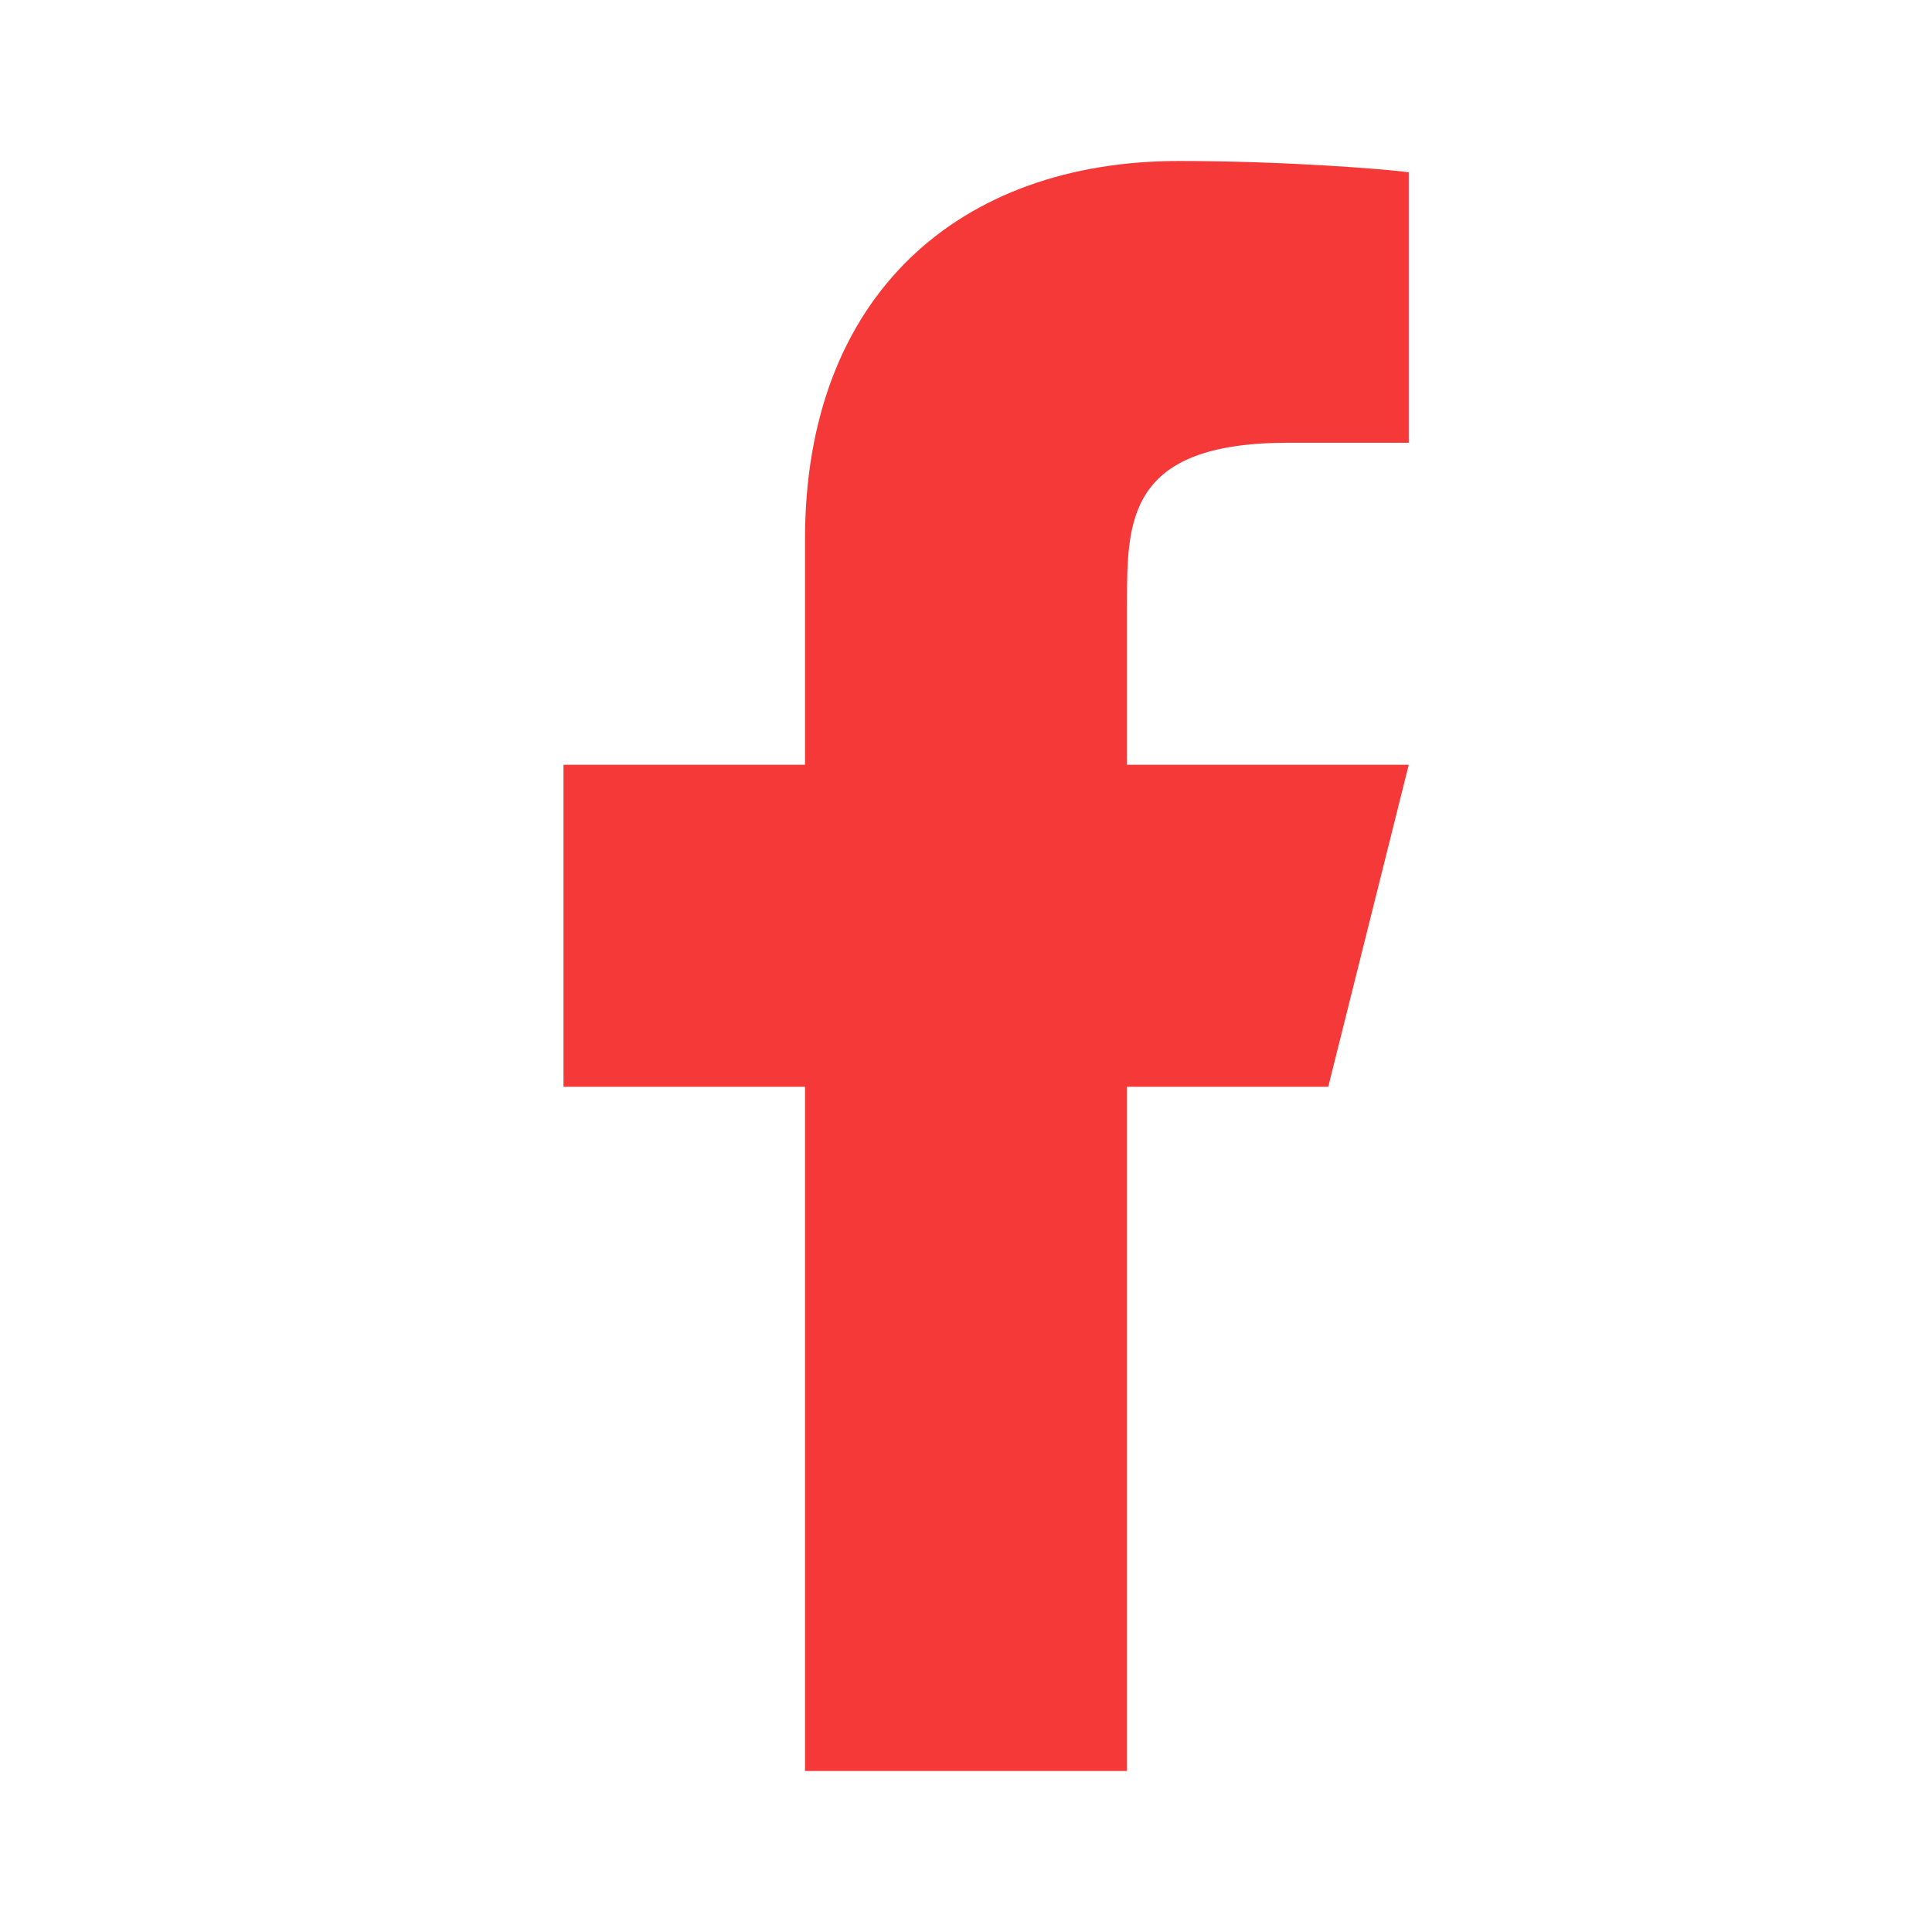
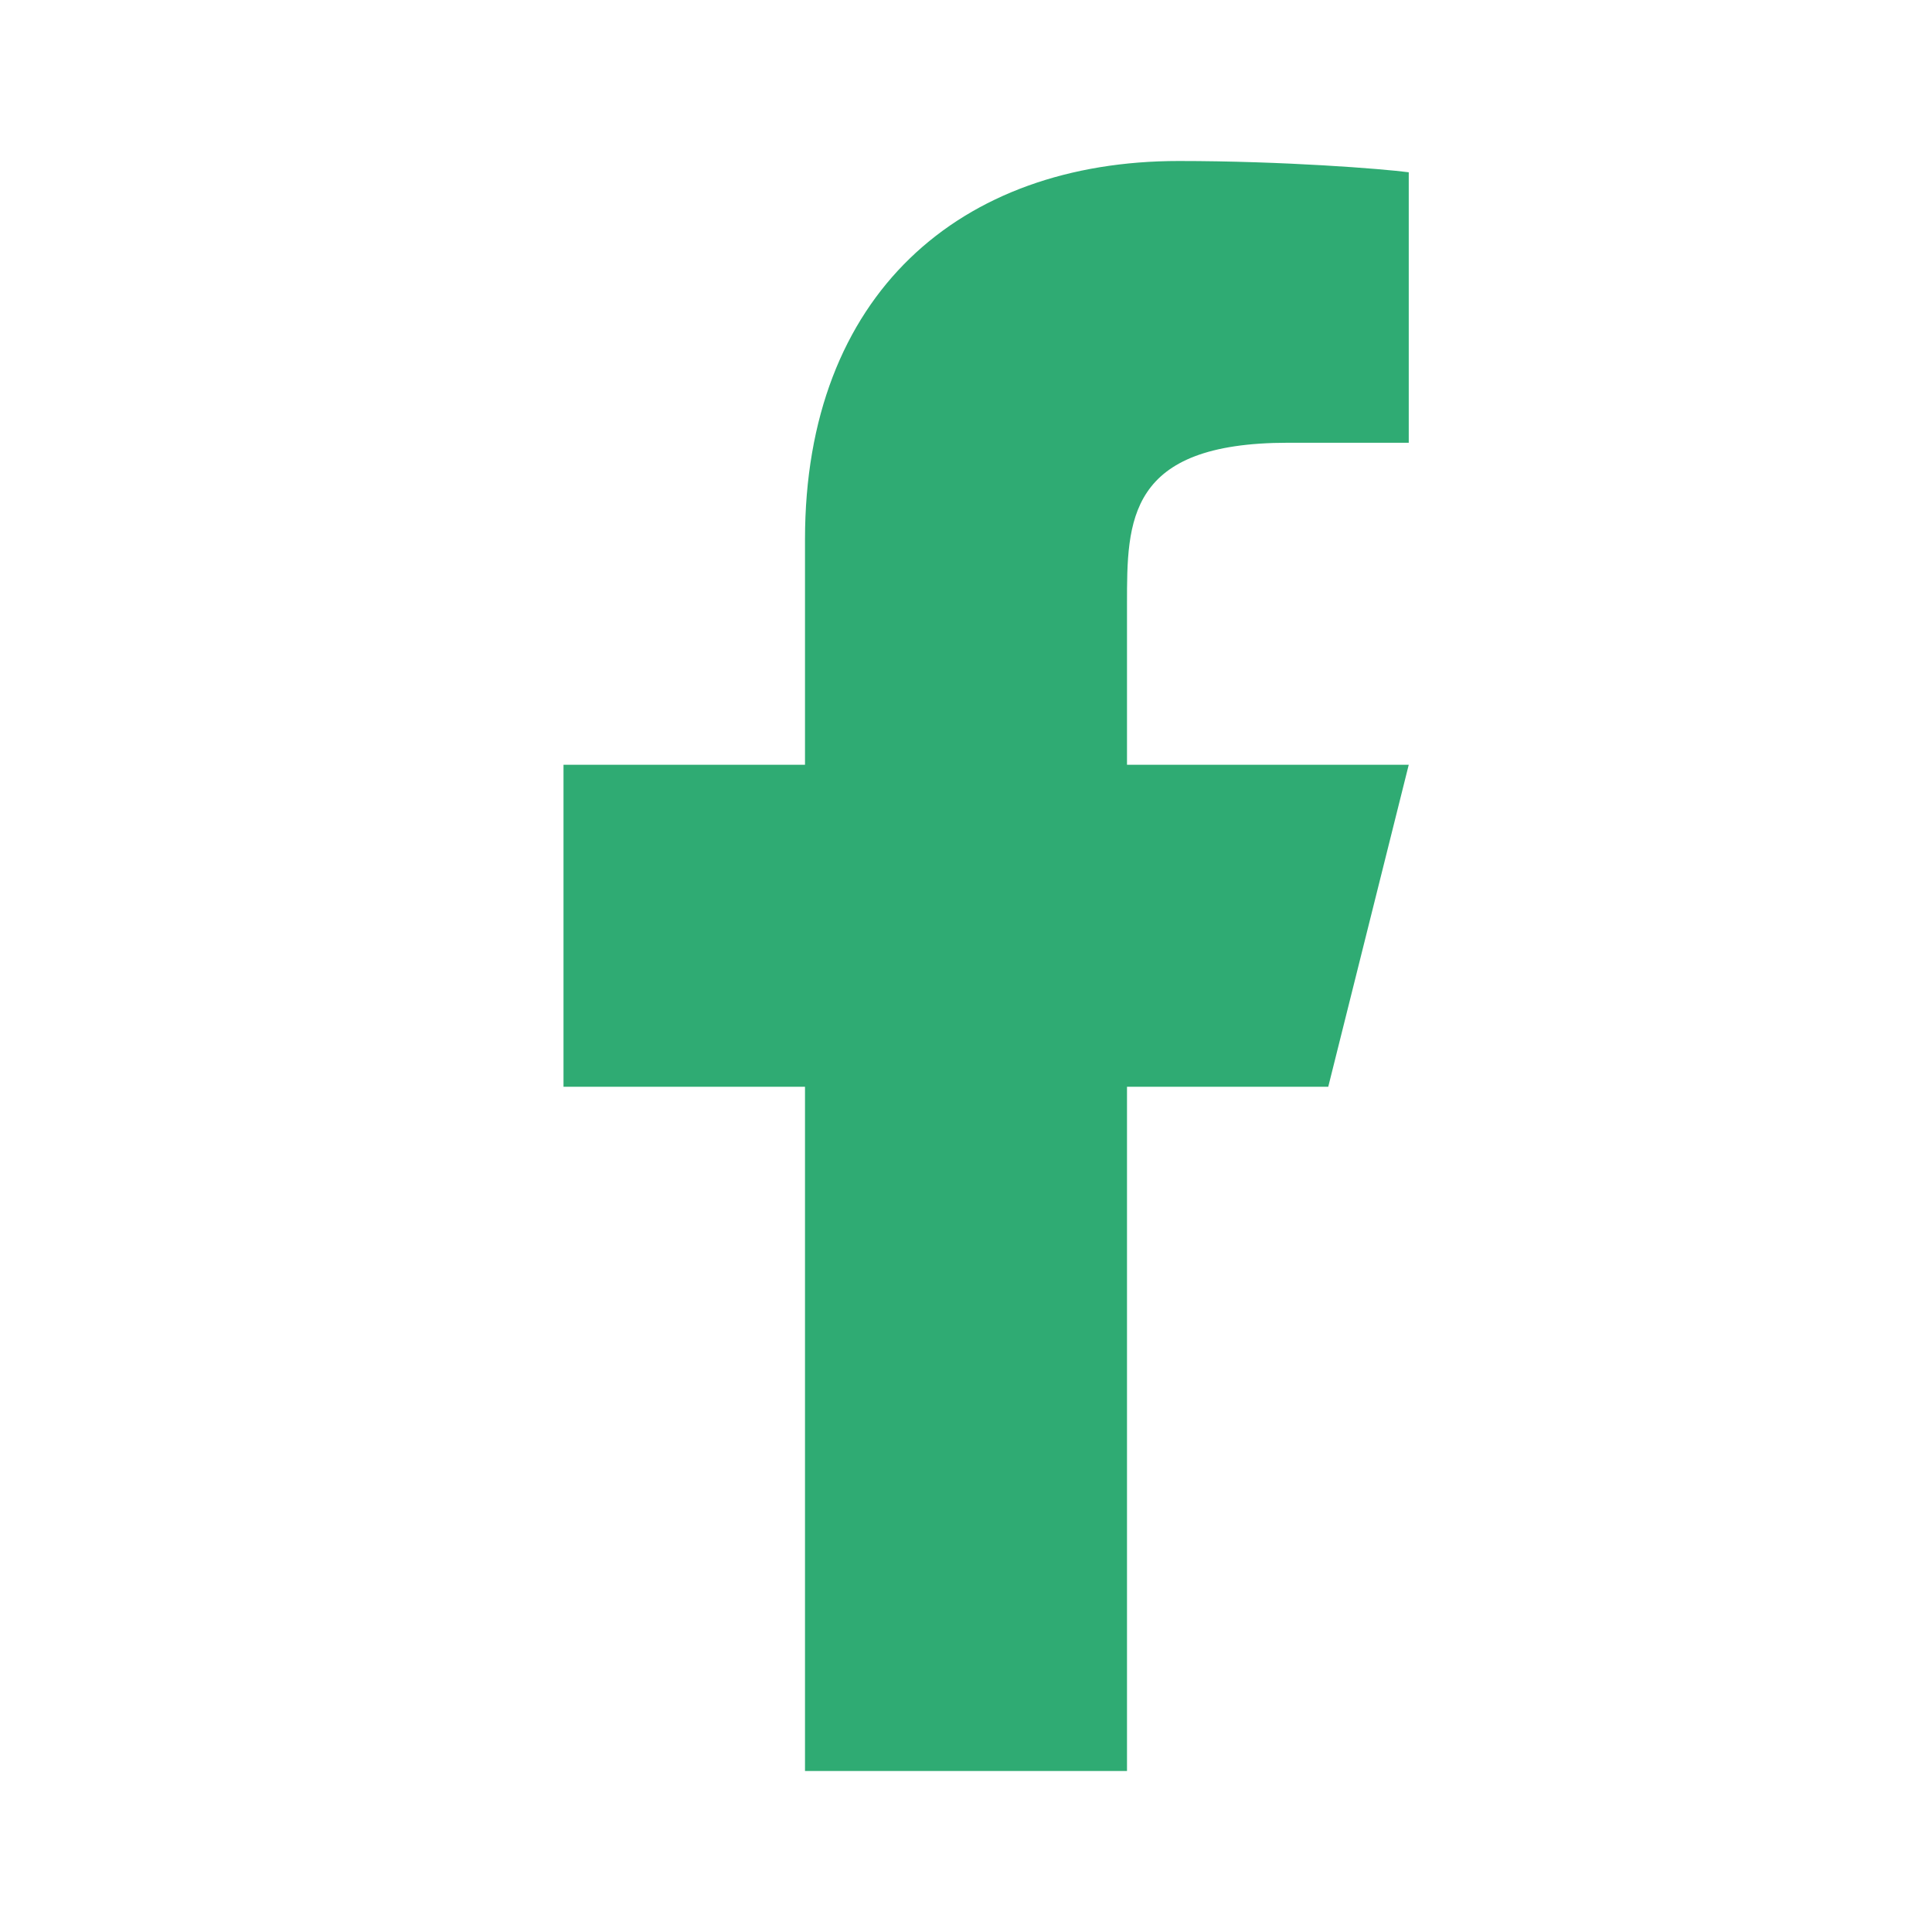
<svg xmlns="http://www.w3.org/2000/svg" viewBox="0 0 24 24" width="24" height="24">
  <path fill="none" d="M0 0h24v24H0z" />
-   <path d="M14 13.5h2.5l1-4H14v-2c0-1.03 0-2 2-2h1.5V2.14c-.326-.043-1.557-.14-2.857-.14C11.928 2 10 3.657 10 6.7v2.8H7v4h3V22h4v-8.5z" fill="rgba(245,56,56,1)" />
+   <path d="M14 13.5h2.5l1-4H14v-2c0-1.03 0-2 2-2h1.5V2.14c-.326-.043-1.557-.14-2.857-.14C11.928 2 10 3.657 10 6.7v2.8H7v4h3V22h4v-8.5z" fill="rgba(47,171,115,1)" />
</svg>
